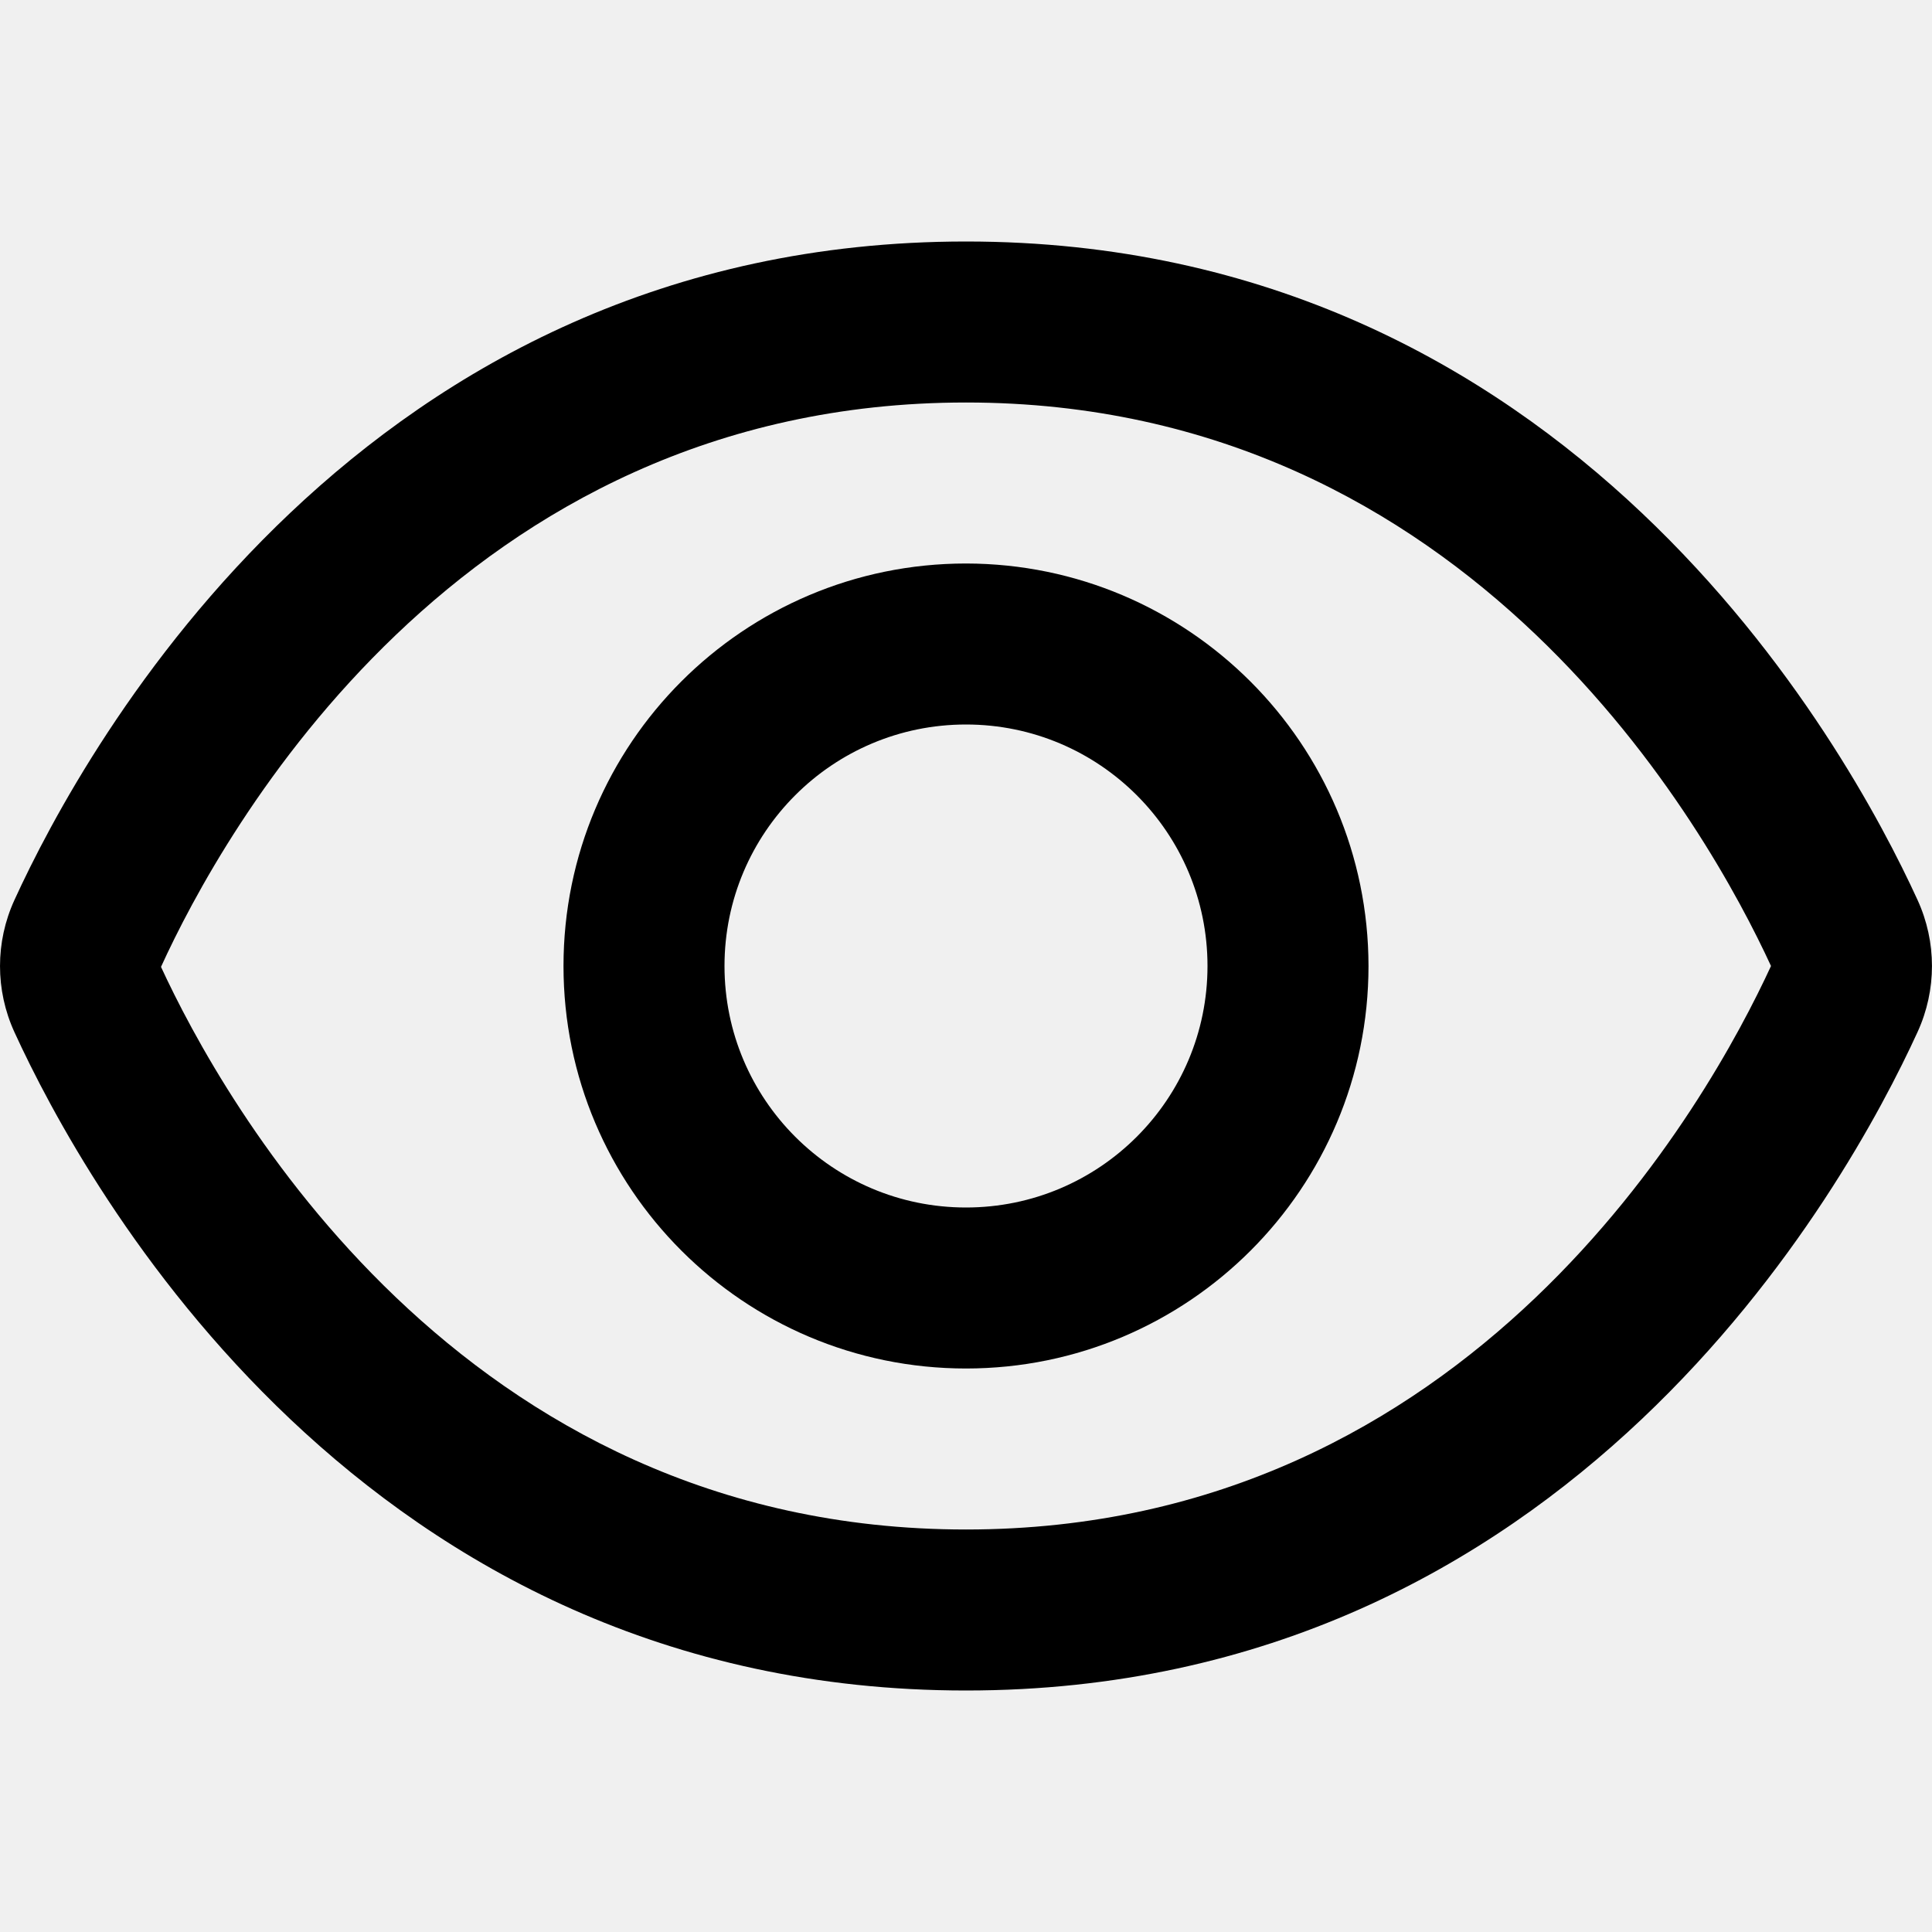
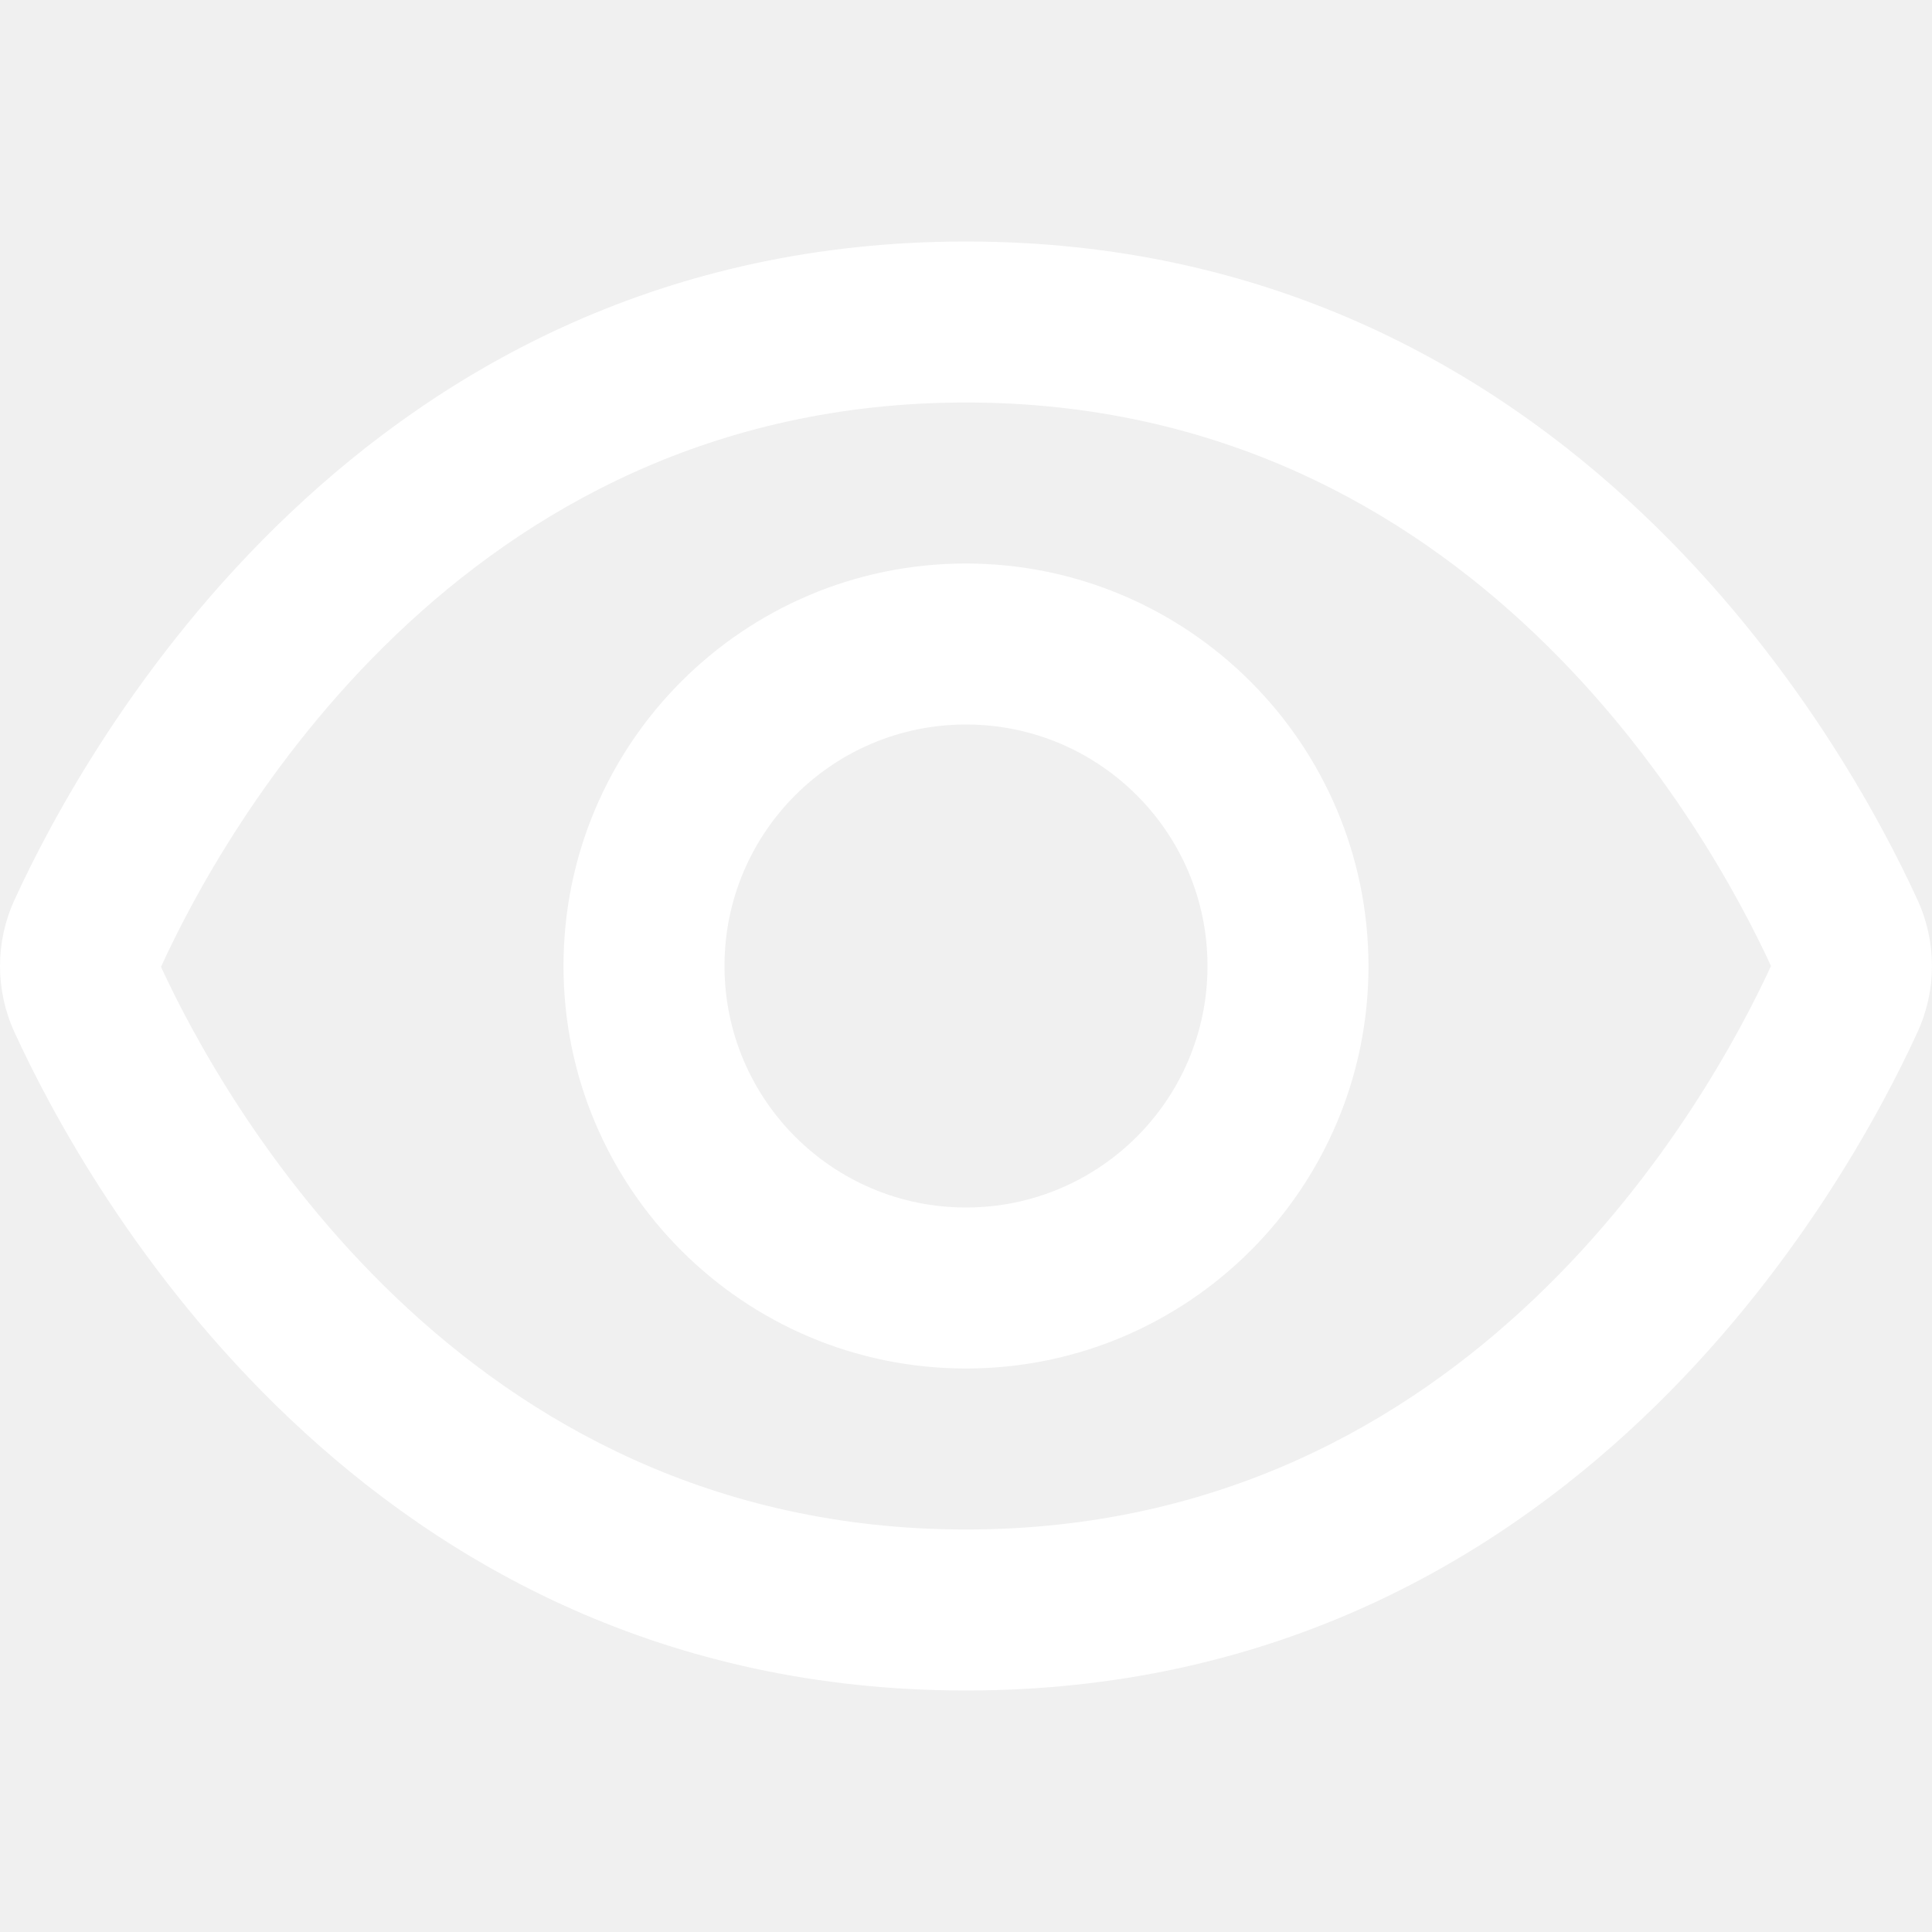
- <svg xmlns="http://www.w3.org/2000/svg" viewBox="0 0 24 24" width="512" height="512">
+ <svg xmlns="http://www.w3.org/2000/svg" viewBox="0 0 24 24" width="512" height="512" fill="white">
  <g id="_01_align_center" data-name="01 align center">
    <path d="M23.821,11.181v0C22.943,9.261,19.5,3,12,3S1.057,9.261.179,11.181a1.969,1.969,0,0,0,0,1.64C1.057,14.739,4.5,21,12,21s10.943-6.261,11.821-8.181A1.968,1.968,0,0,0,23.821,11.181ZM12,19c-6.307,0-9.25-5.366-10-6.989C2.75,10.366,5.693,5,12,5c6.292,0,9.236,5.343,10,7C21.236,13.657,18.292,19,12,19Z" />
    <path d="M12,7a5,5,0,1,0,5,5A5.006,5.006,0,0,0,12,7Zm0,8a3,3,0,1,1,3-3A3,3,0,0,1,12,15Z" />
  </g>
</svg>
